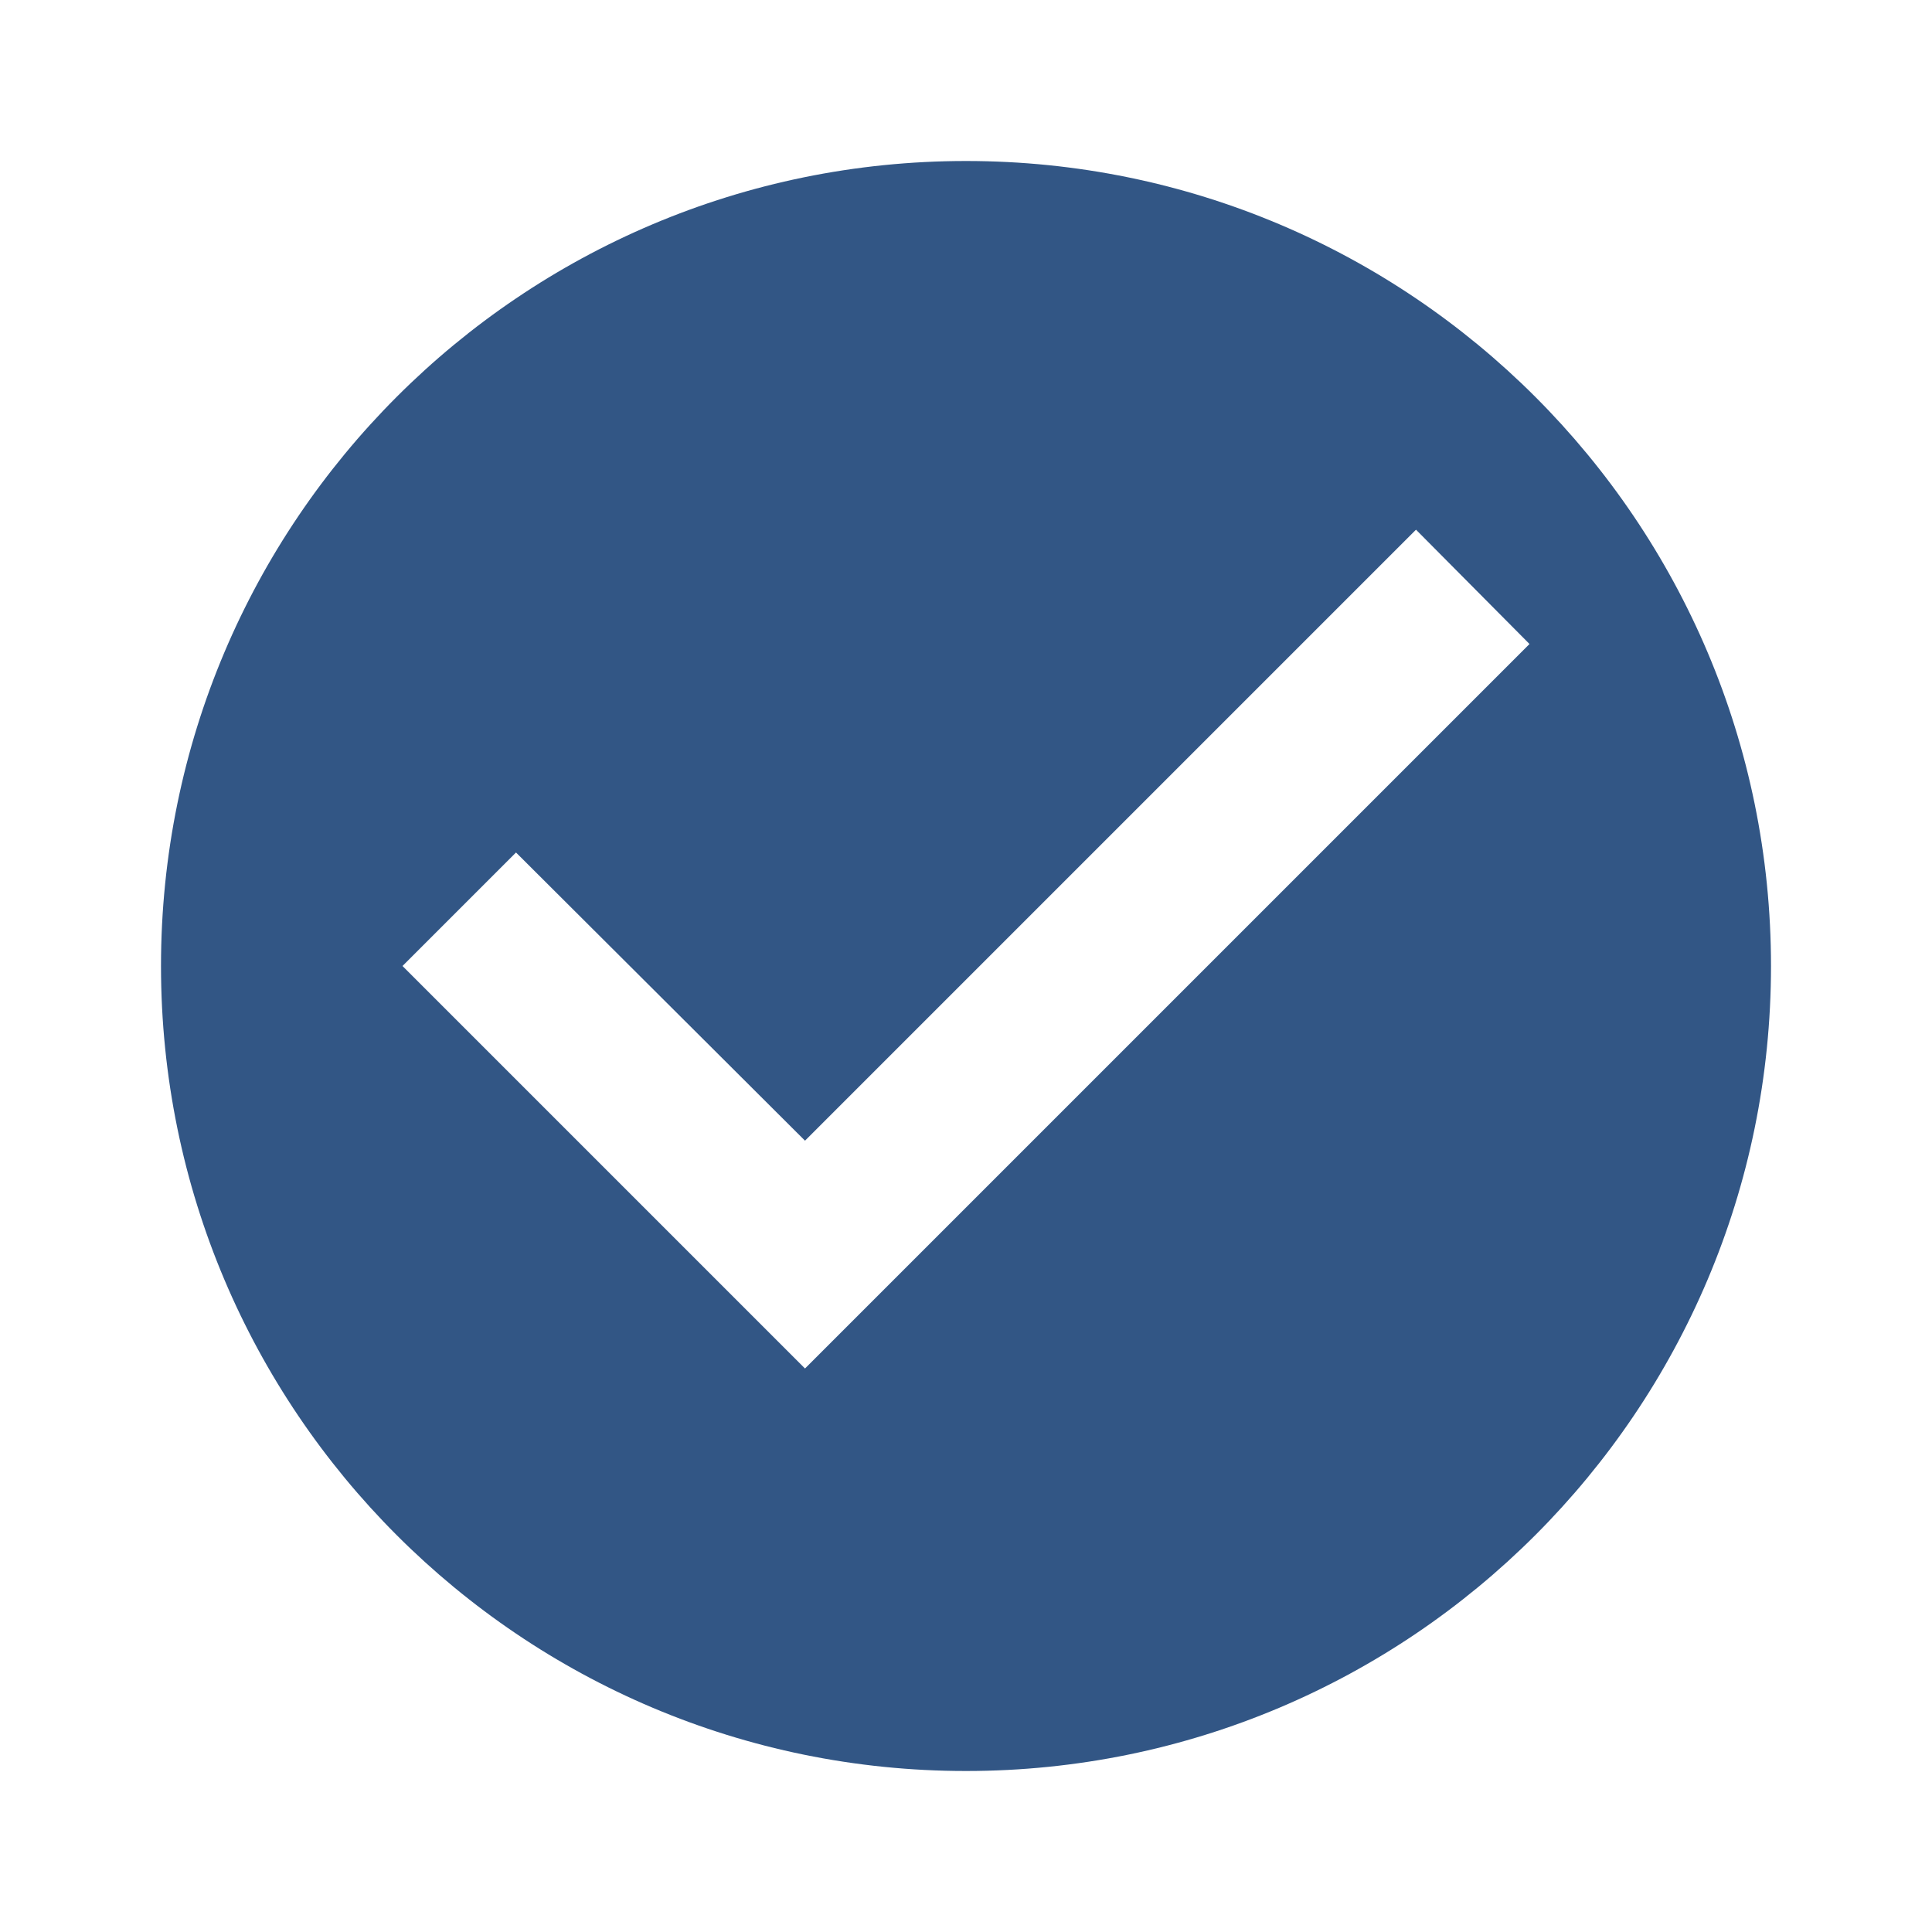
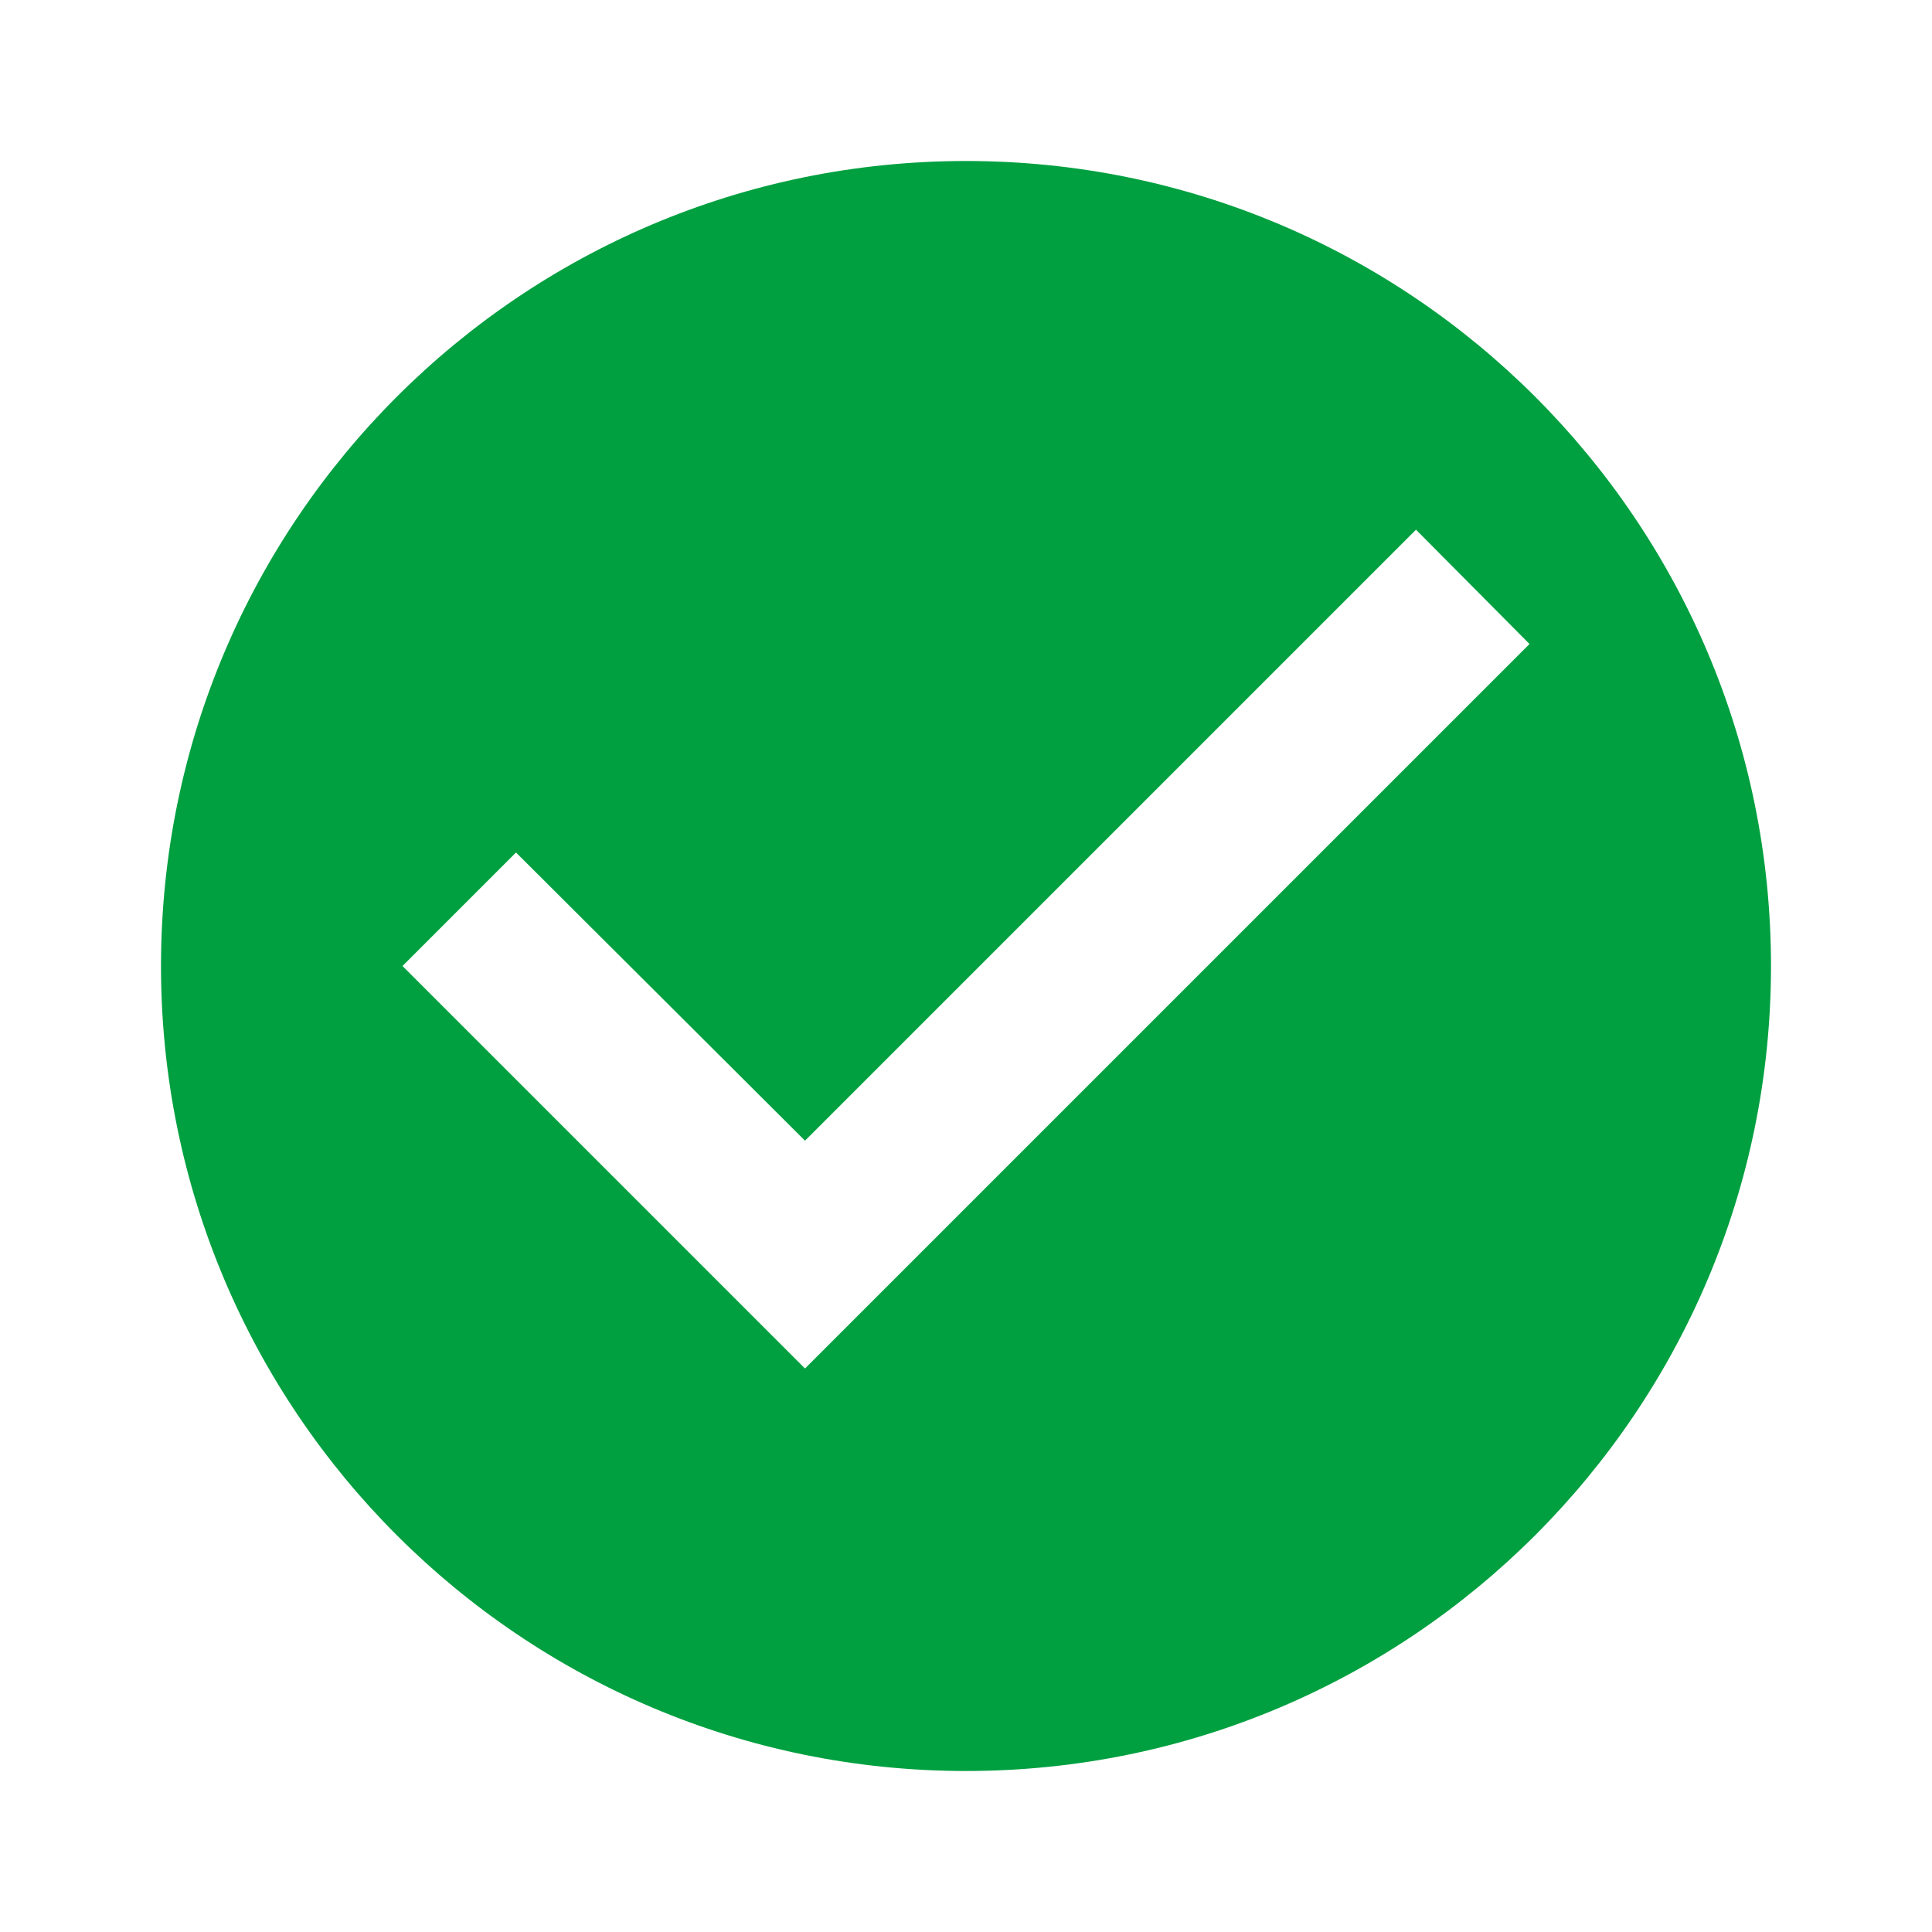
<svg xmlns="http://www.w3.org/2000/svg" width="24" height="24" viewBox="0 0 24 24">
  <defs>
-     <style>.a{fill:none;}.b{fill:#325685;}</style>
+     <style>.a{fill:none;}.b{fill:#00a040;}</style>
  </defs>
  <path class="a" d="M0,0H24V24H0Z" />
  <path class="b" d="M12,2A10,10,0,1,0,22,12,10,10,0,0,0,12,2ZM10,17,5,12l1.41-1.41L10,14.17l7.59-7.59L19,8Z" />
</svg>
